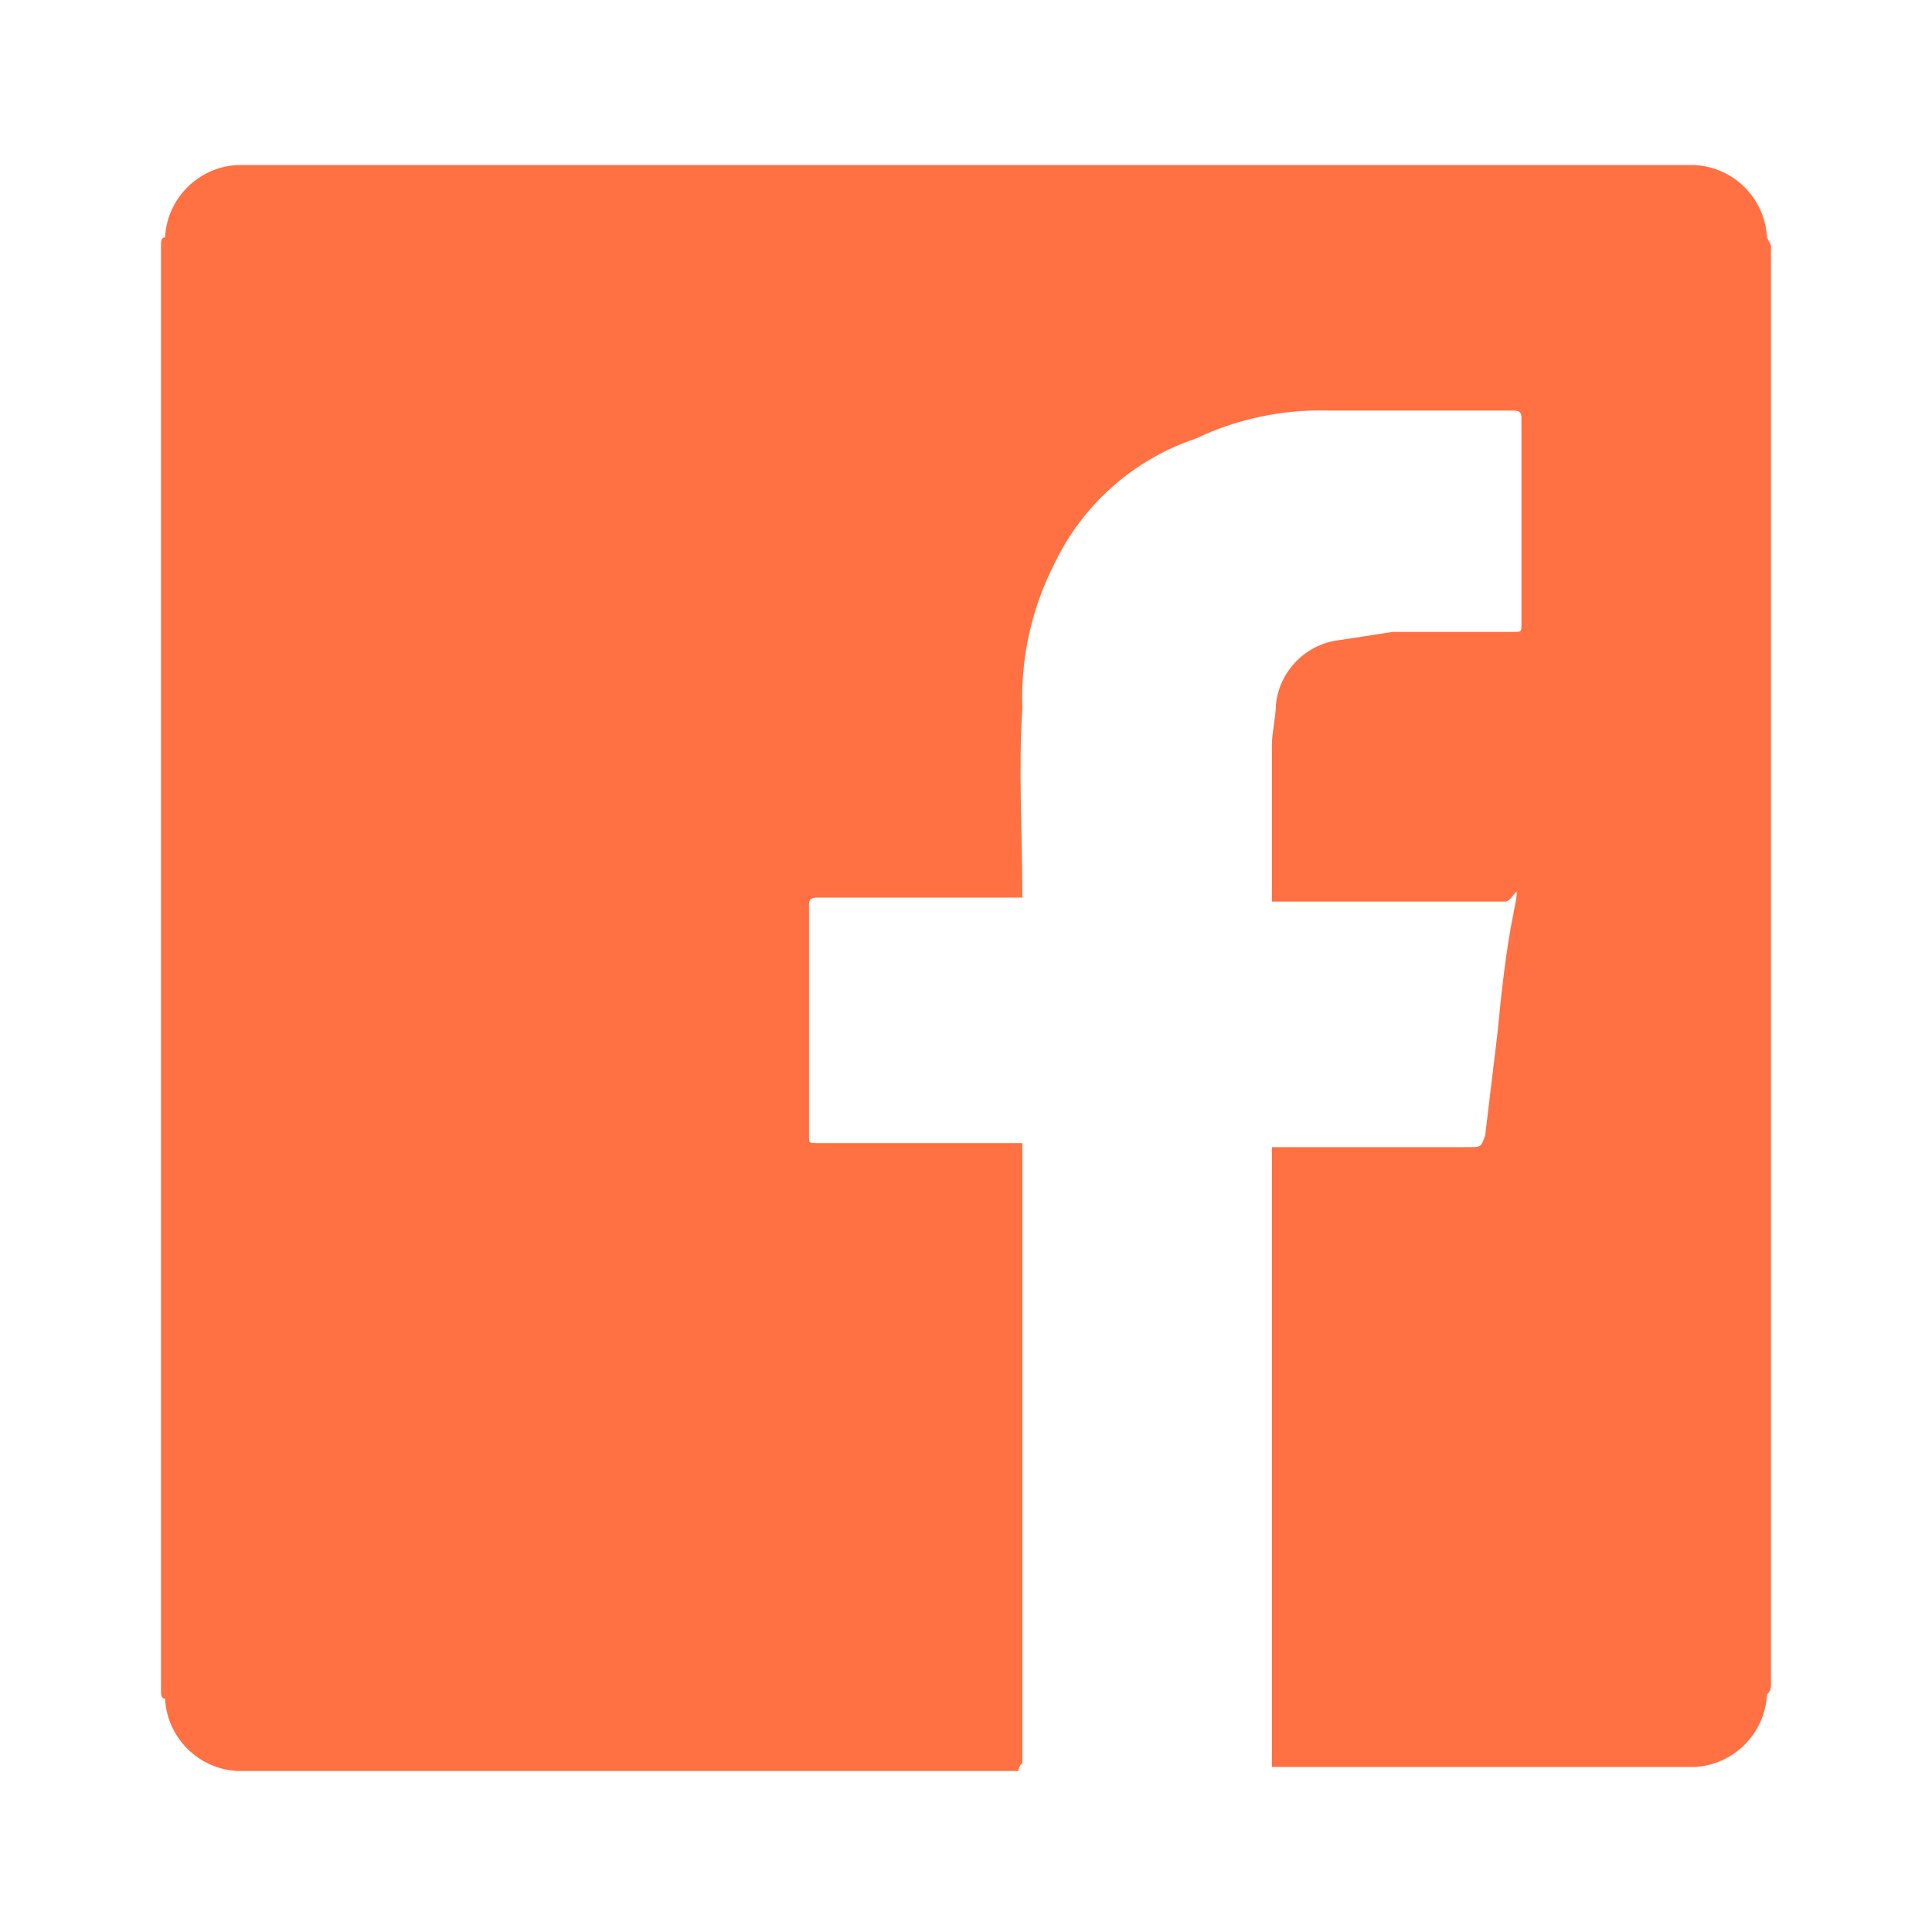
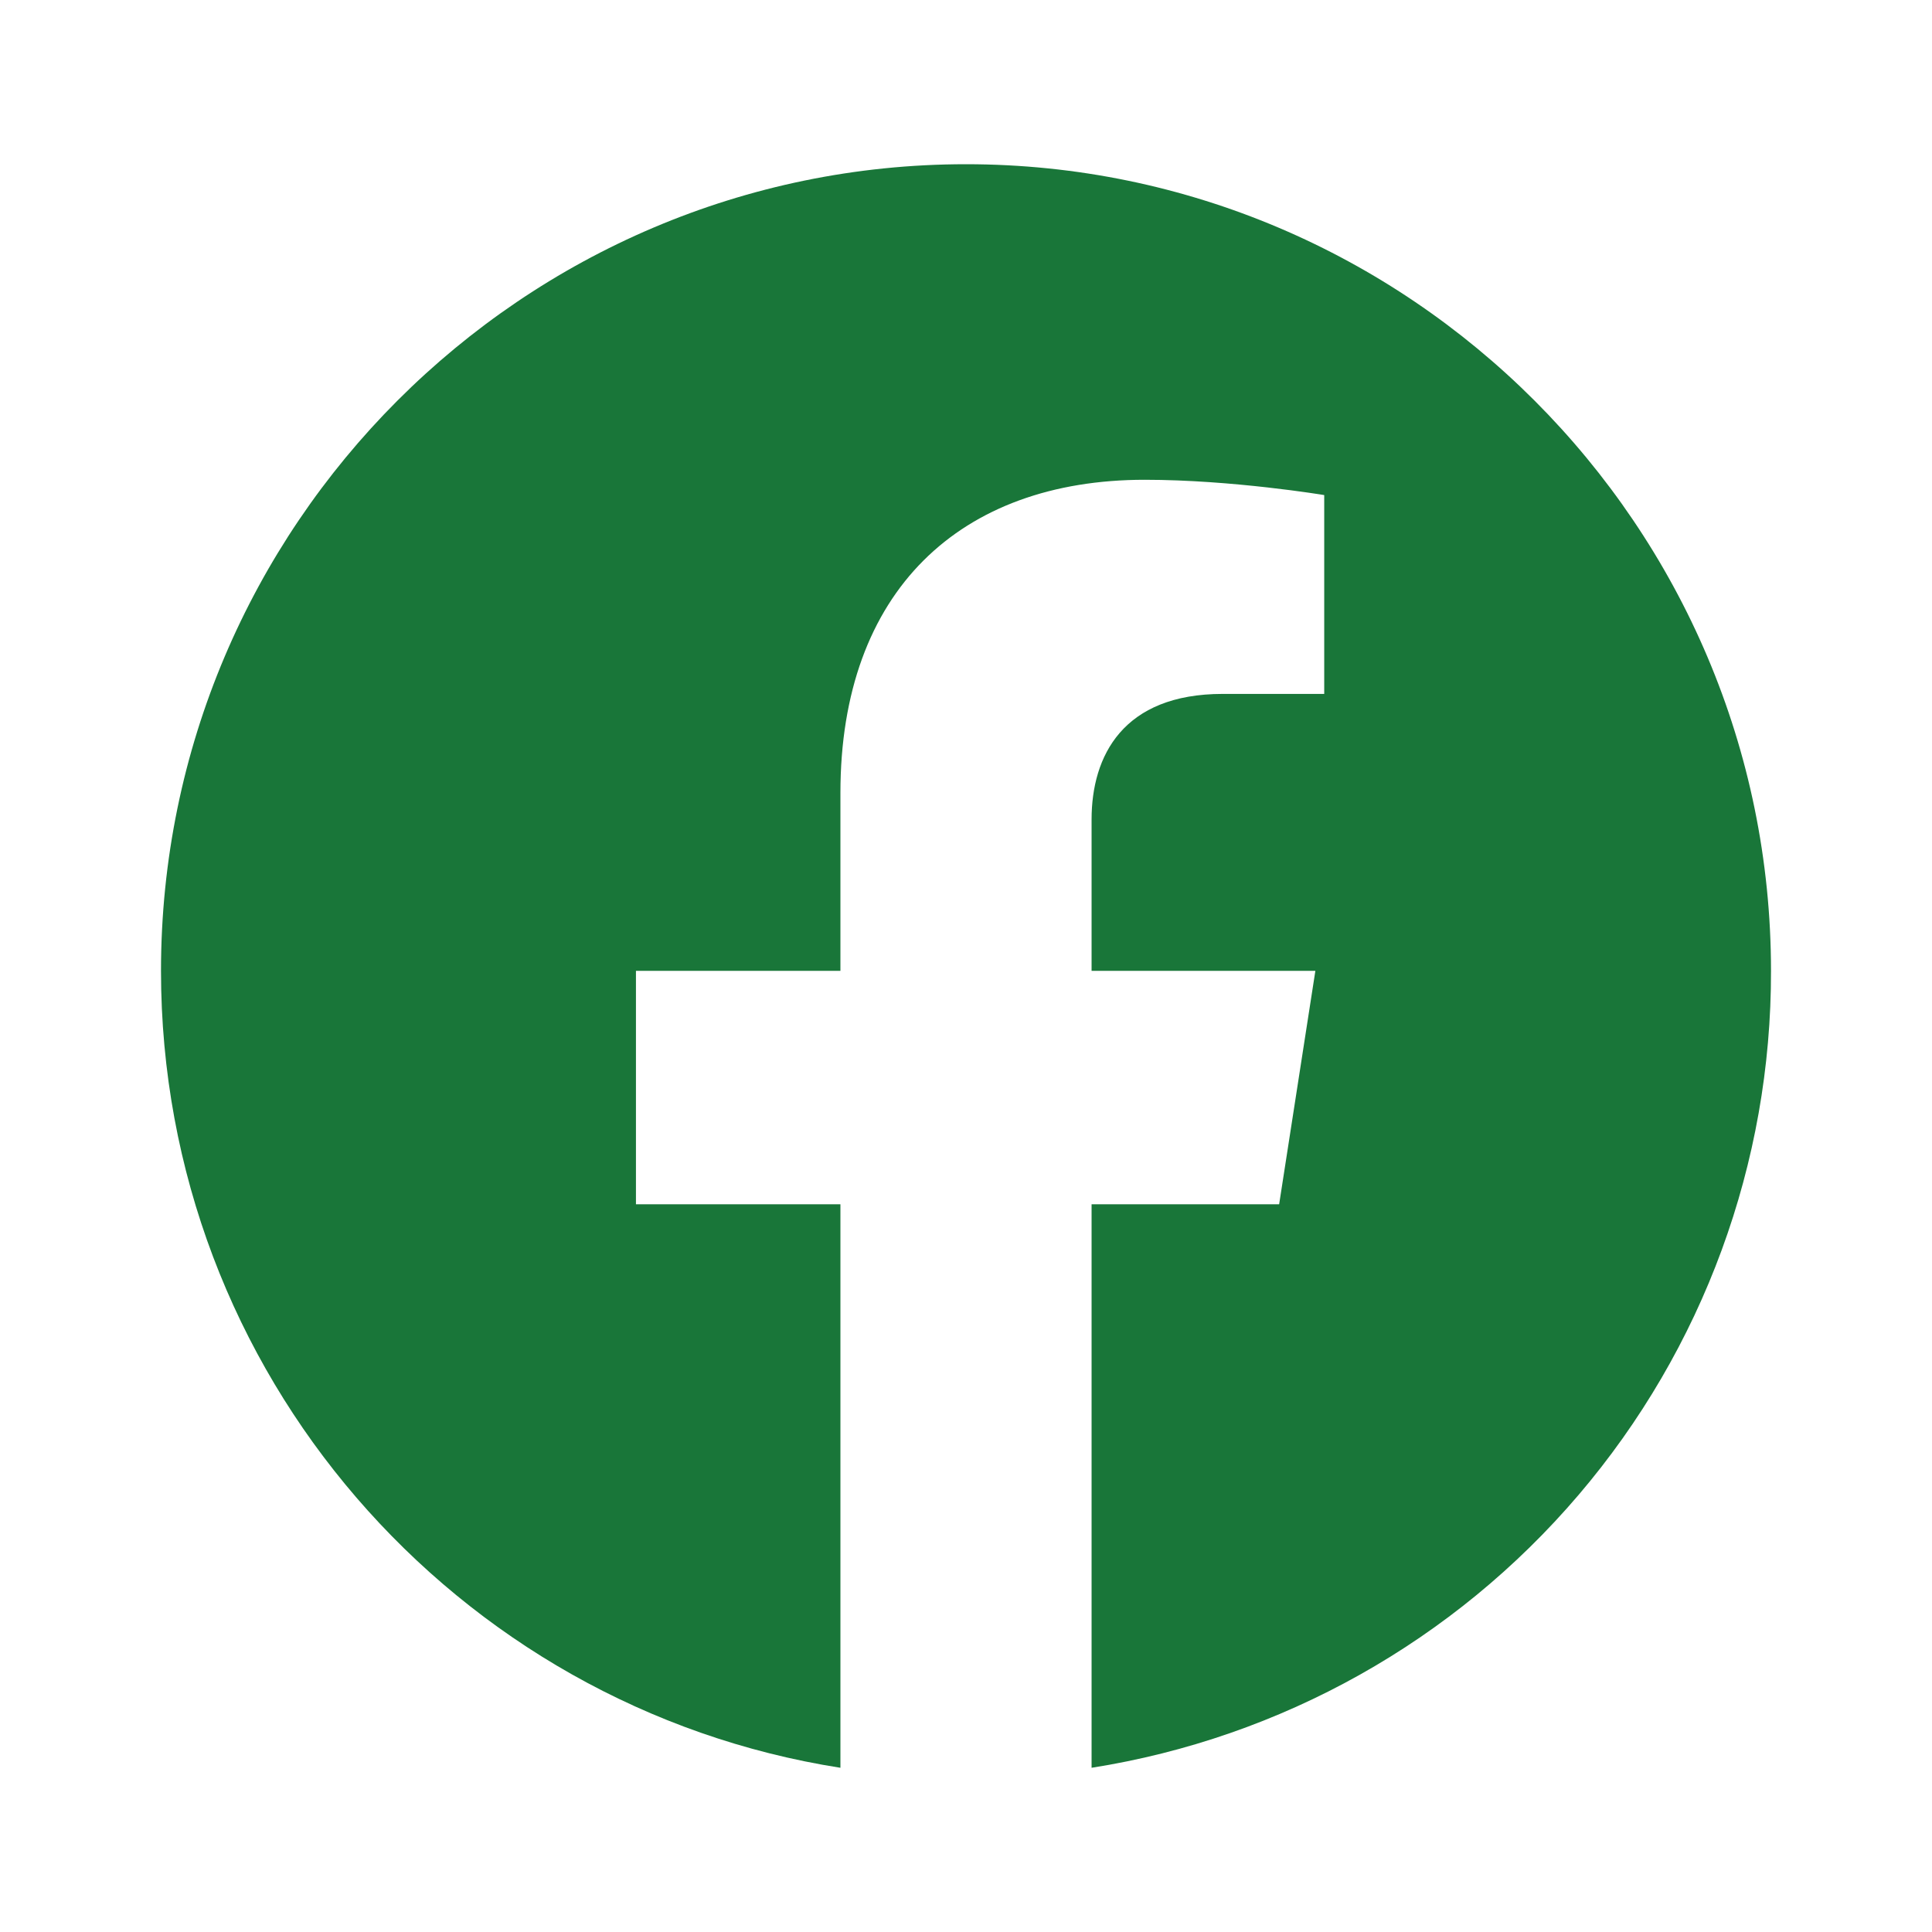
- <svg xmlns="http://www.w3.org/2000/svg" width="800px" height="800px" viewBox="0 0 48 48" fill="#ff7043">
+ <svg xmlns="http://www.w3.org/2000/svg" fill="#197639" width="800px" height="800px" viewBox="0 0 24 24">
  <g id="SVGRepo_bgCarrier" stroke-width="0" />
  <g id="SVGRepo_tracerCarrier" stroke-linecap="round" stroke-linejoin="round" />
  <g id="SVGRepo_iconCarrier">
-     <g id="Layer_2" data-name="Layer 2">
-       <g id="invisible_box" data-name="invisible box">
-         <rect width="48" height="48" fill="none" />
-         <rect width="48" height="48" fill="none" />
-       </g>
-       <g id="icons_Q2" data-name="icons Q2">
-         <path d="M44,6.1V41.9a.3.3,0,0,1-.1.2,1.9,1.9,0,0,1-1.8,1.8H31.6V28.5h4.9c.3,0,.3,0,.4-.3l.3-2.5c.1-1,.2-2,.4-3s0-.3-.2-.3H31.6V18.5c0-.3.1-.7.1-1a1.8,1.8,0,0,1,1.6-1.6l1.3-.2h3c.2,0,.2,0,.2-.2V10.4c0-.1,0-.2-.2-.2H33a7.2,7.2,0,0,0-3.3.7A6,6,0,0,0,26.2,14a7.3,7.3,0,0,0-.8,3.6c-.1,1.5,0,3.1,0,4.7H20.3c-.2,0-.2.1-.2.2v5.7c0,.2,0,.2.2.2h5.1V43.8a.3.3,0,0,0-.1.2H5.9a1.9,1.9,0,0,1-1.8-1.8c-.1,0-.1-.1-.1-.2V6.1c0-.1,0-.2.1-.2A1.9,1.9,0,0,1,5.9,4.1H42.1a1.9,1.9,0,0,1,1.8,1.8Z" />
-       </g>
-     </g>
+     <path d="M12 2.04C6.5 2.04 2 6.53 2 12.06C2 17.06 5.66 21.21 10.44 21.96V14.96H7.9V12.06H10.44V9.85C10.44 7.34 11.93 5.96 14.22 5.96C15.31 5.96 16.45 6.15 16.45 6.15V8.62H15.19C13.95 8.62 13.56 9.39 13.56 10.18V12.06H16.34L15.89 14.96H13.56V21.96C15.916 21.588 18.062 20.386 19.61 18.57C21.158 16.755 22.005 14.446 22 12.06C22 6.53 17.5 2.04 12 2.04Z" />
  </g>
</svg>
